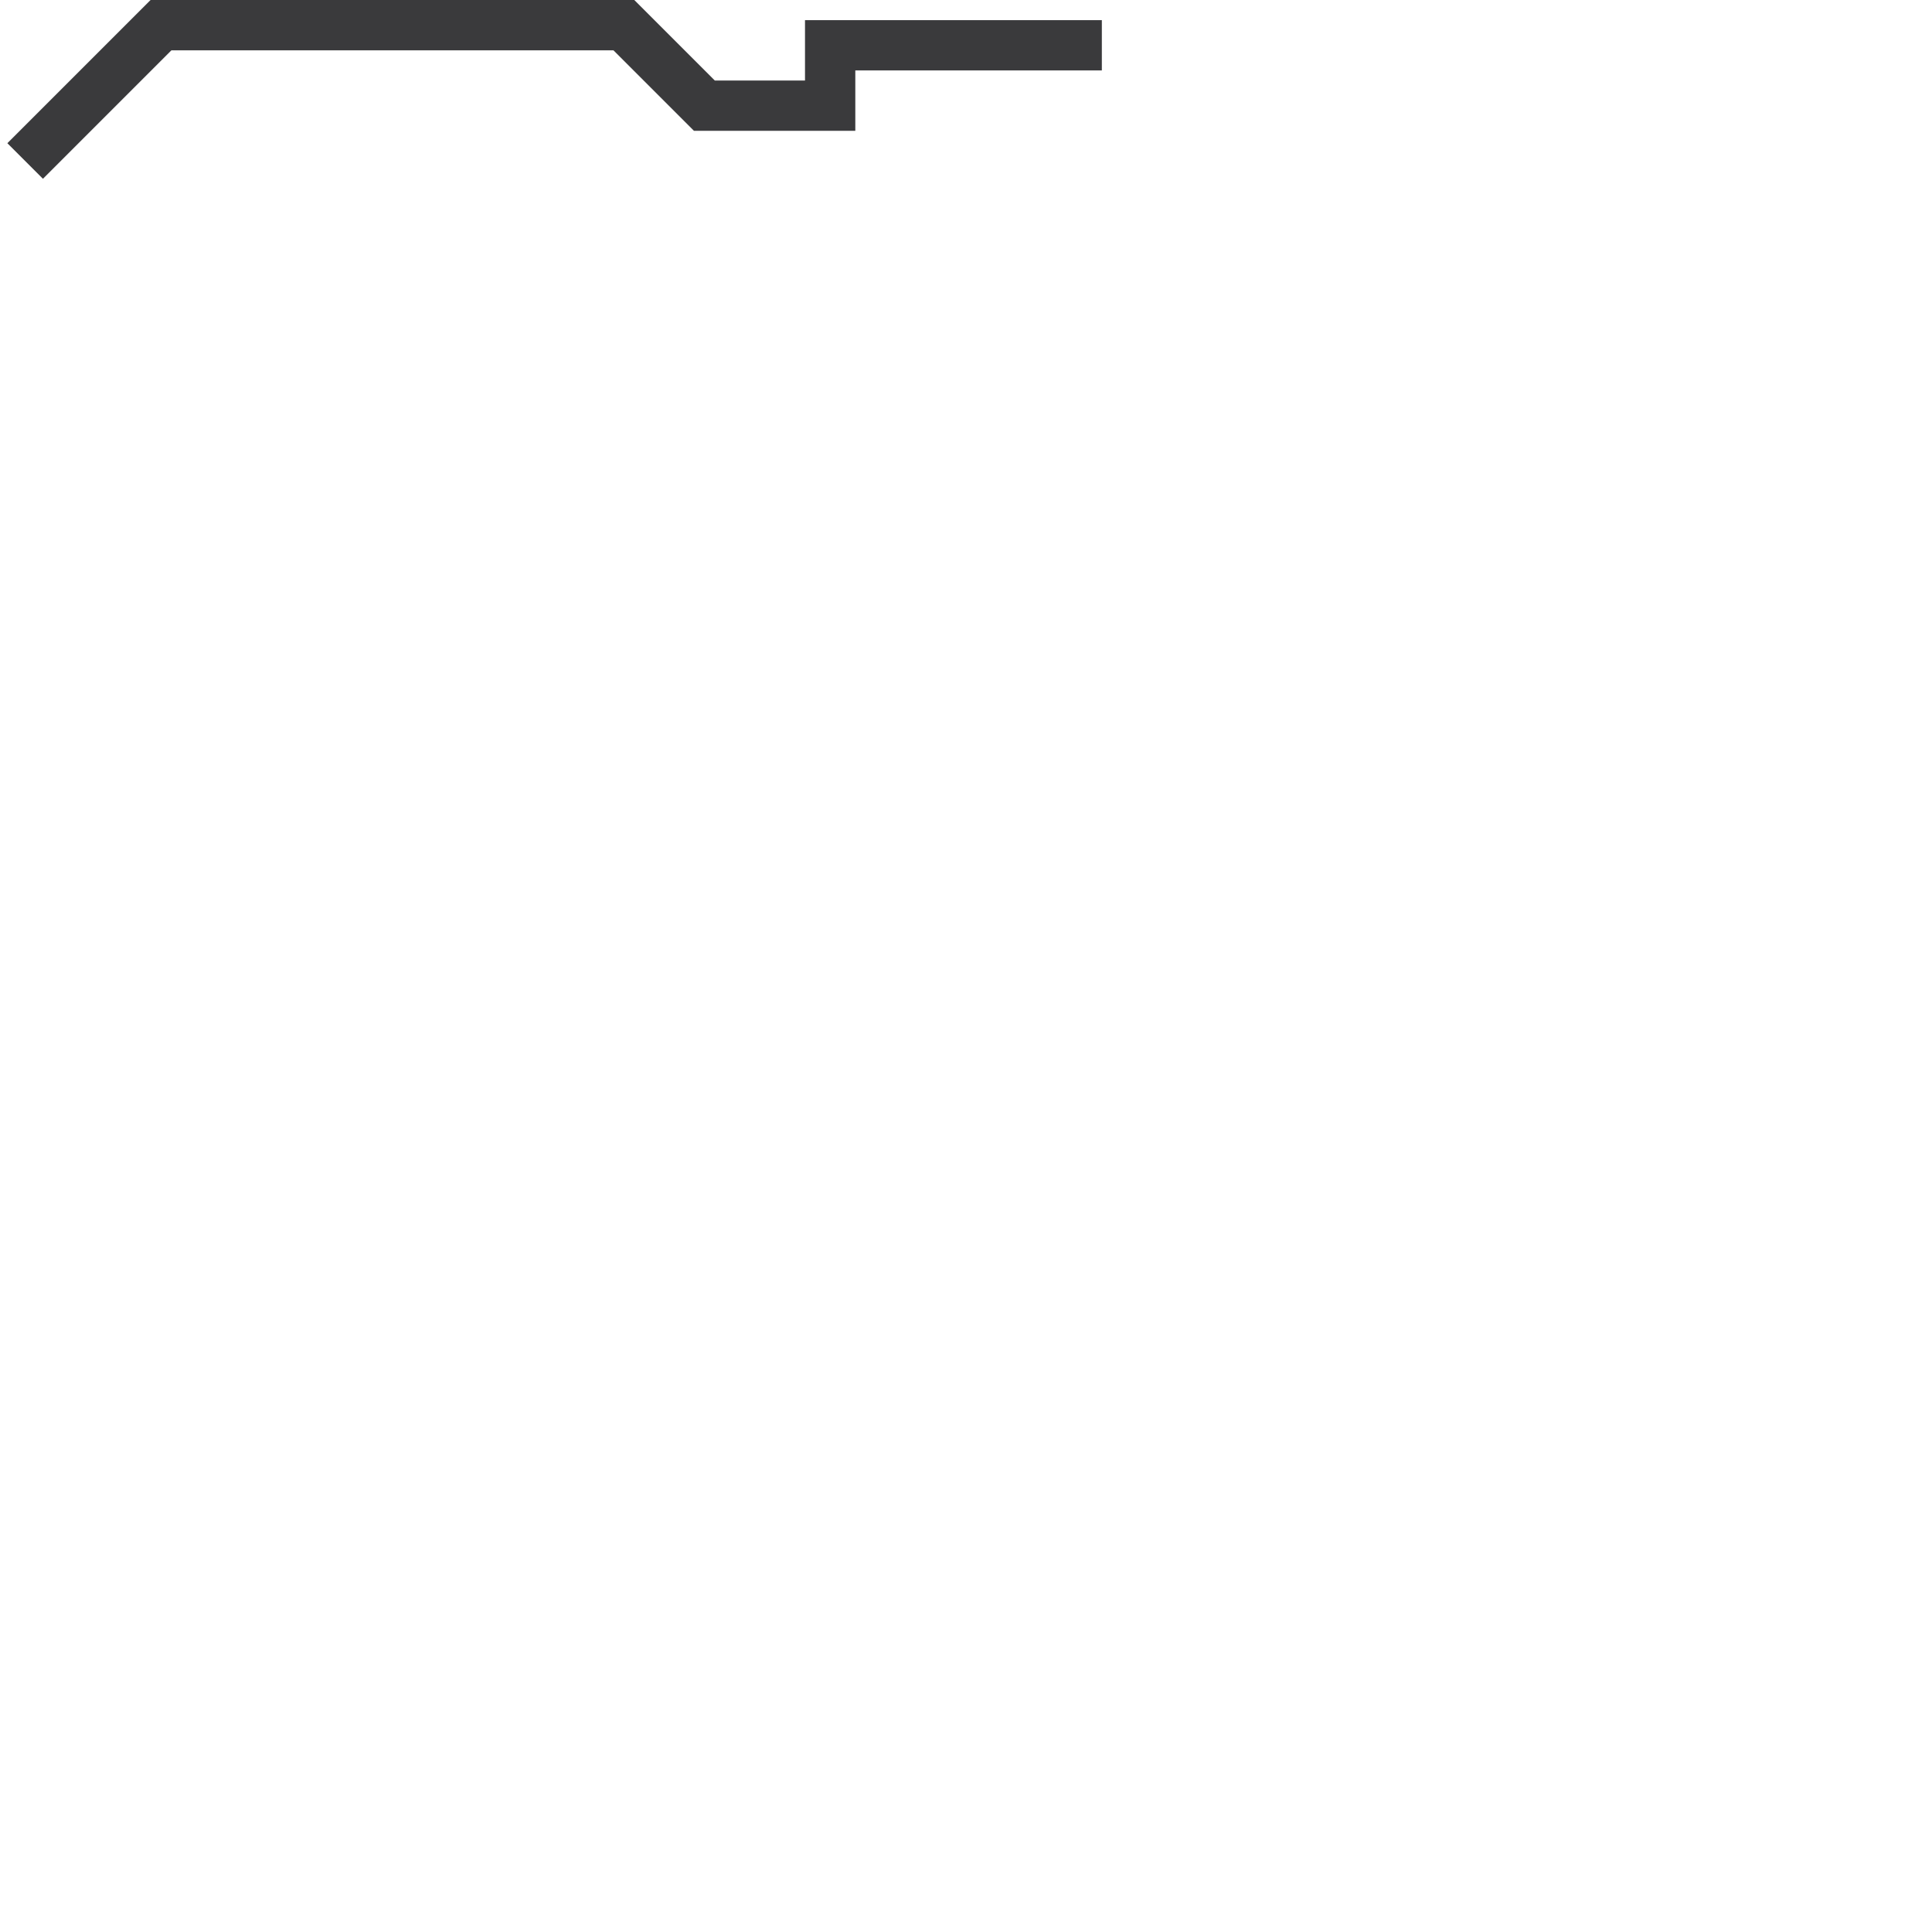
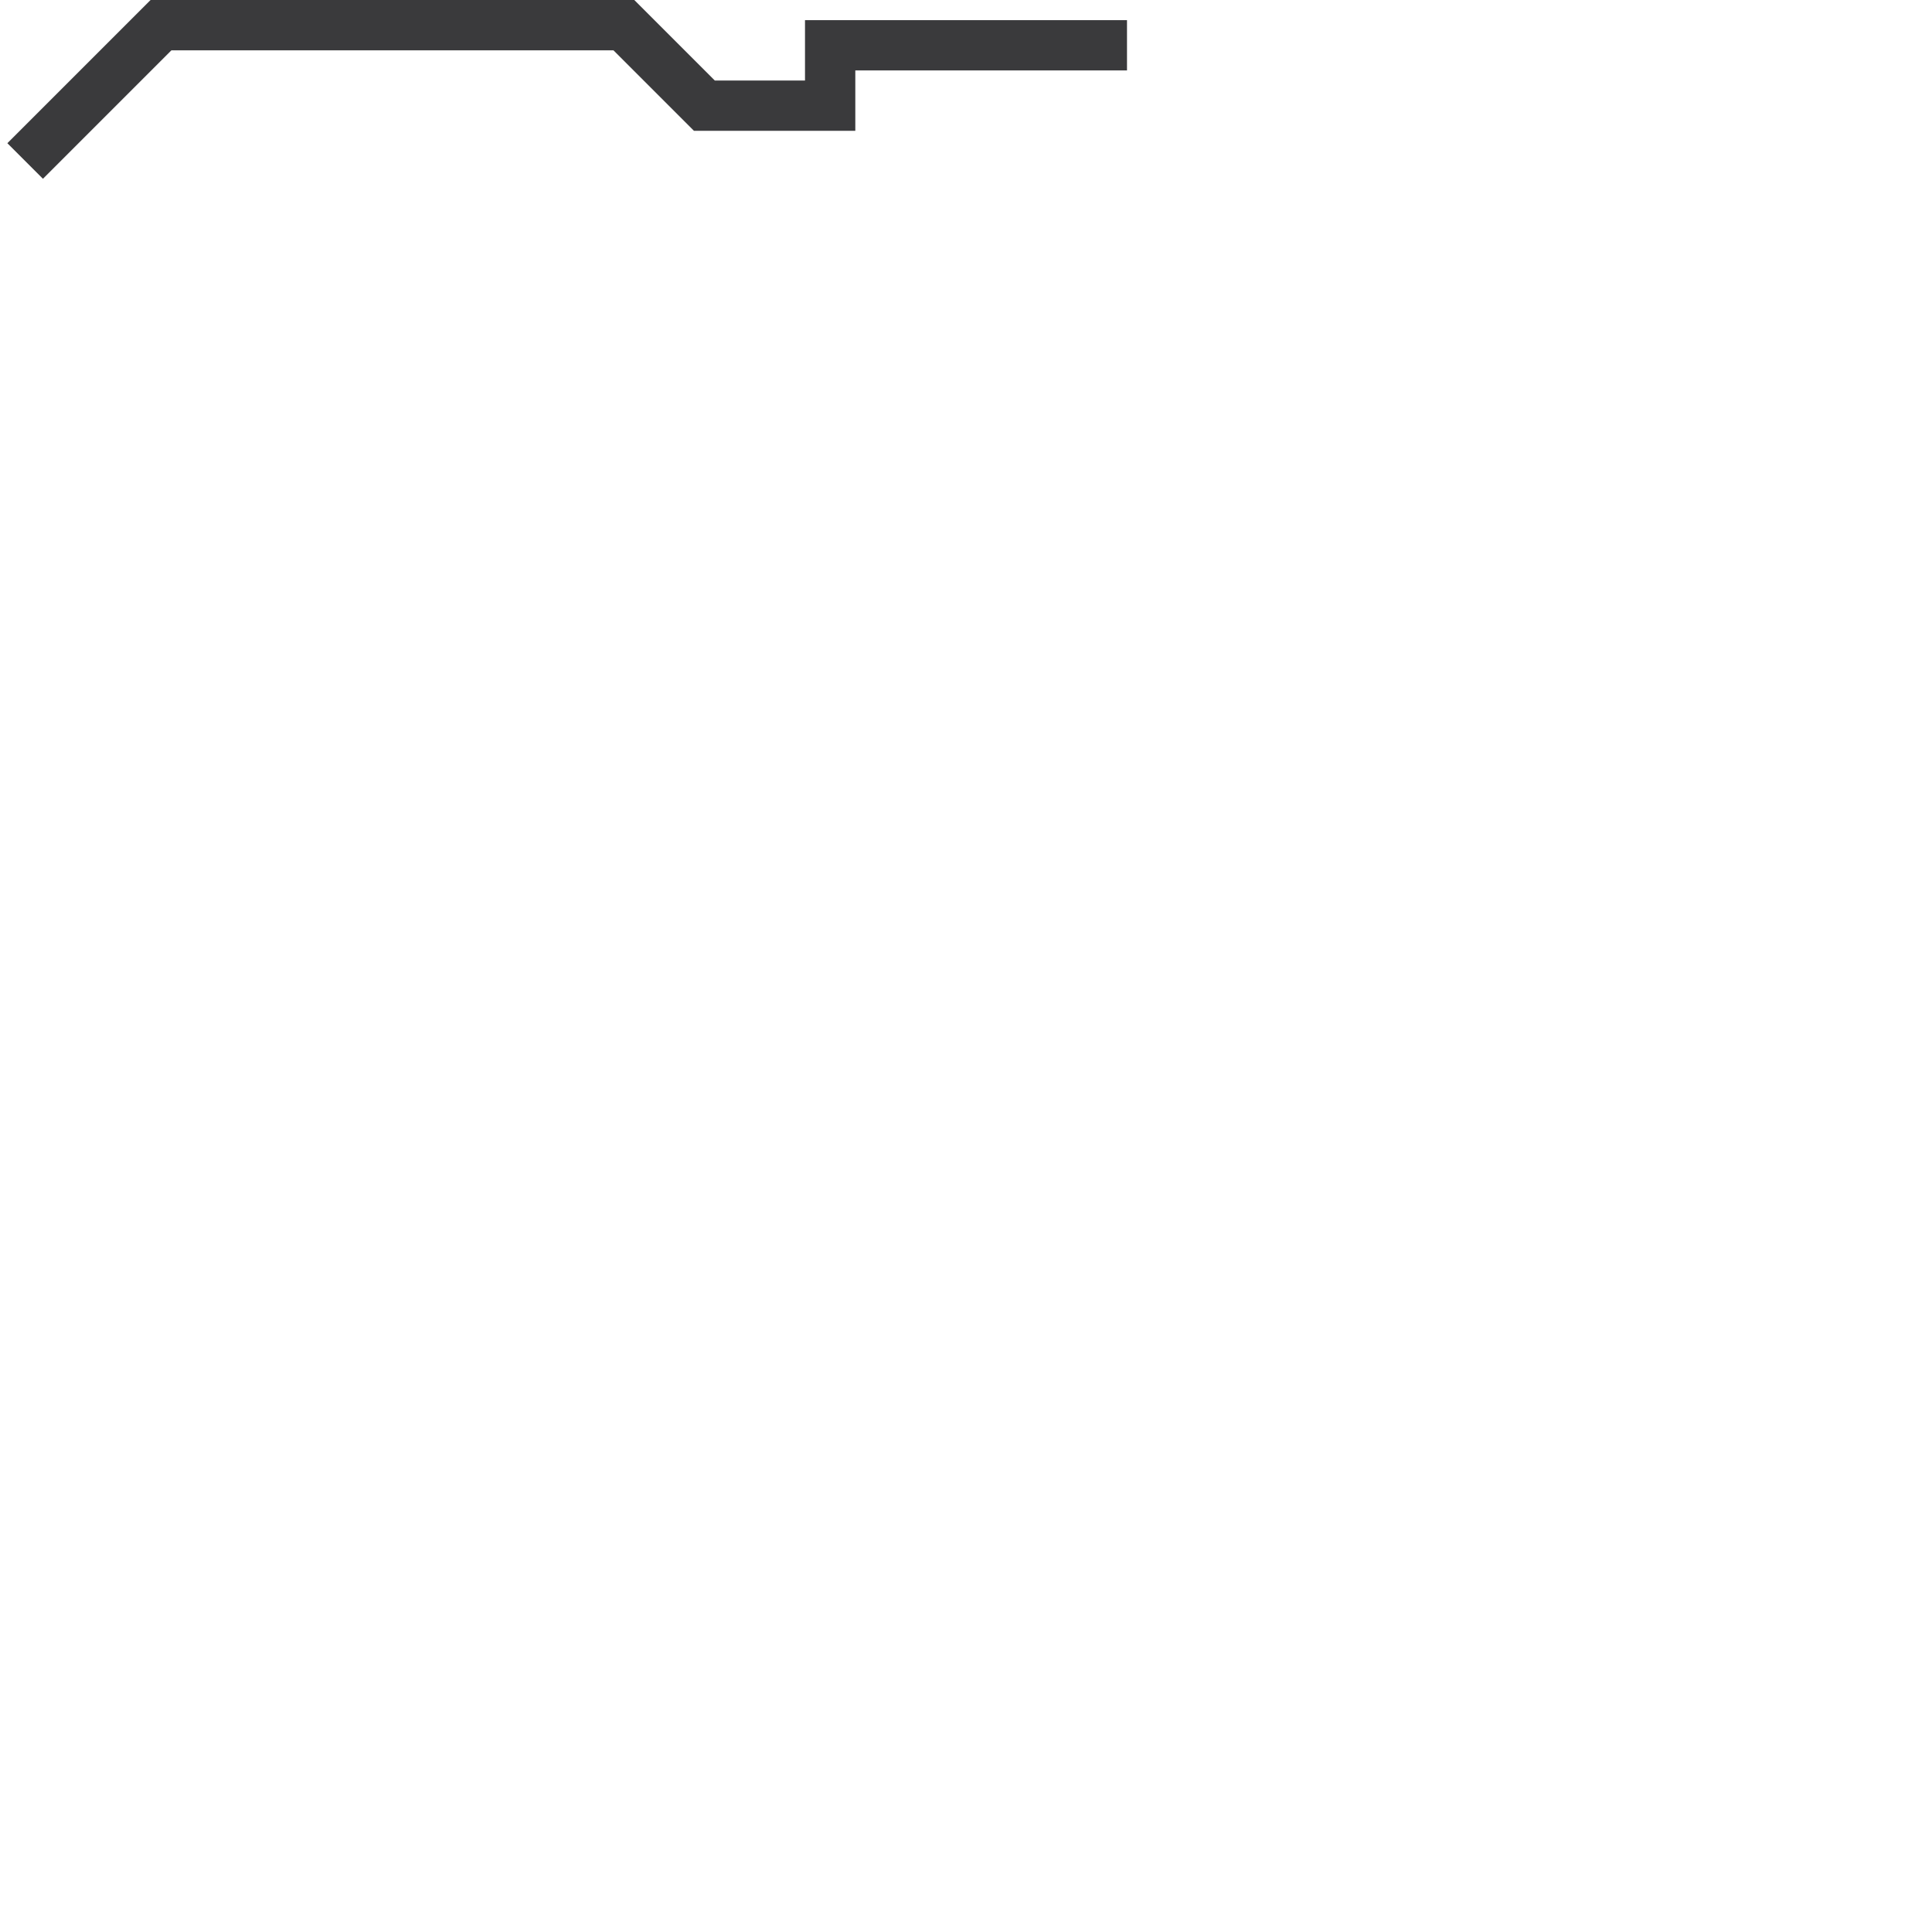
<svg xmlns="http://www.w3.org/2000/svg" version="1.1" width="48" height="48" viewBox="0,0,48,48">
  <g transform="translate(-216,-156)">
    <g data-paper-data="{&quot;isPaintingLayer&quot;:true}" fill="none" fill-rule="nonzero" stroke="none" stroke-width="1.25" stroke-linecap="butt" stroke-linejoin="miter" stroke-miterlimit="10" stroke-dasharray="" stroke-dashoffset="0" style="mix-blend-mode: normal">
-       <path stroke="#3a3a3c" d="M 216.625,160         l 3.375,-3.375         h 11.5         l 2 2         h 3.125         v -1.5         h 6.75" />
+       <path stroke="#3a3a3c" d="M 216.625,160         l 3.375,-3.375         h 11.5         l 2 2         h 3.125         v -1.5         h 7.375" />
    </g>
  </g>
</svg>
